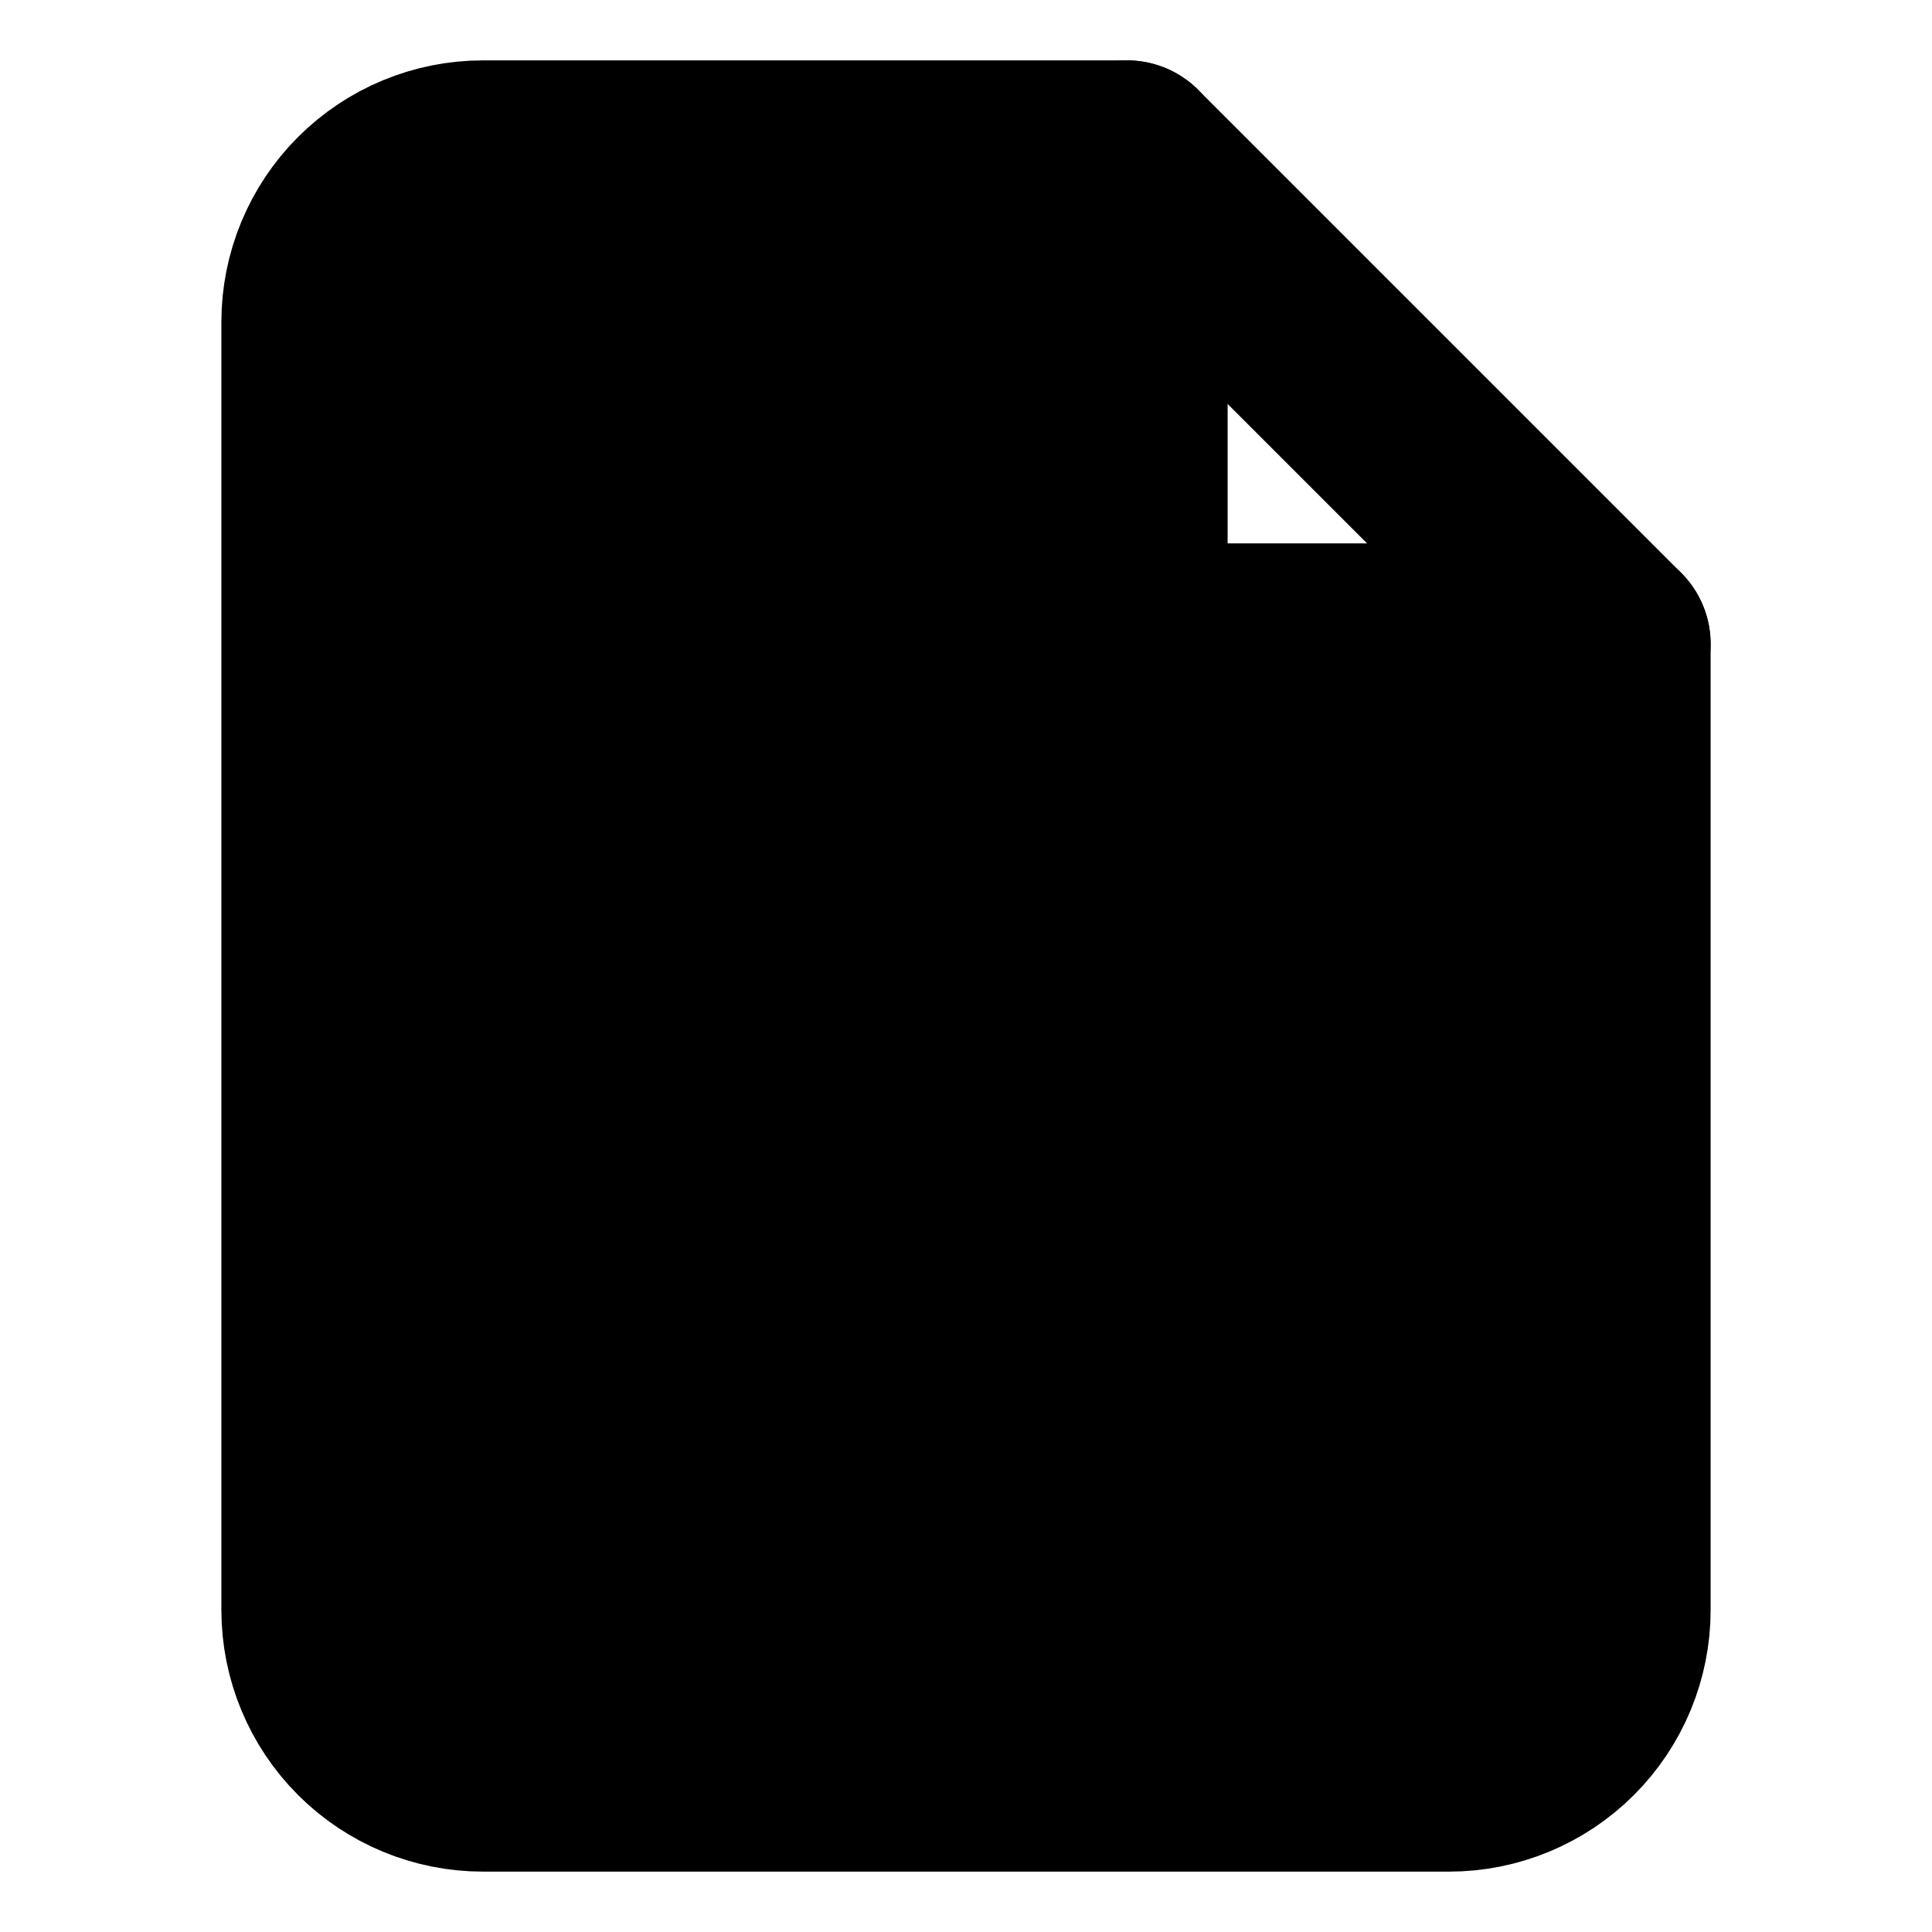
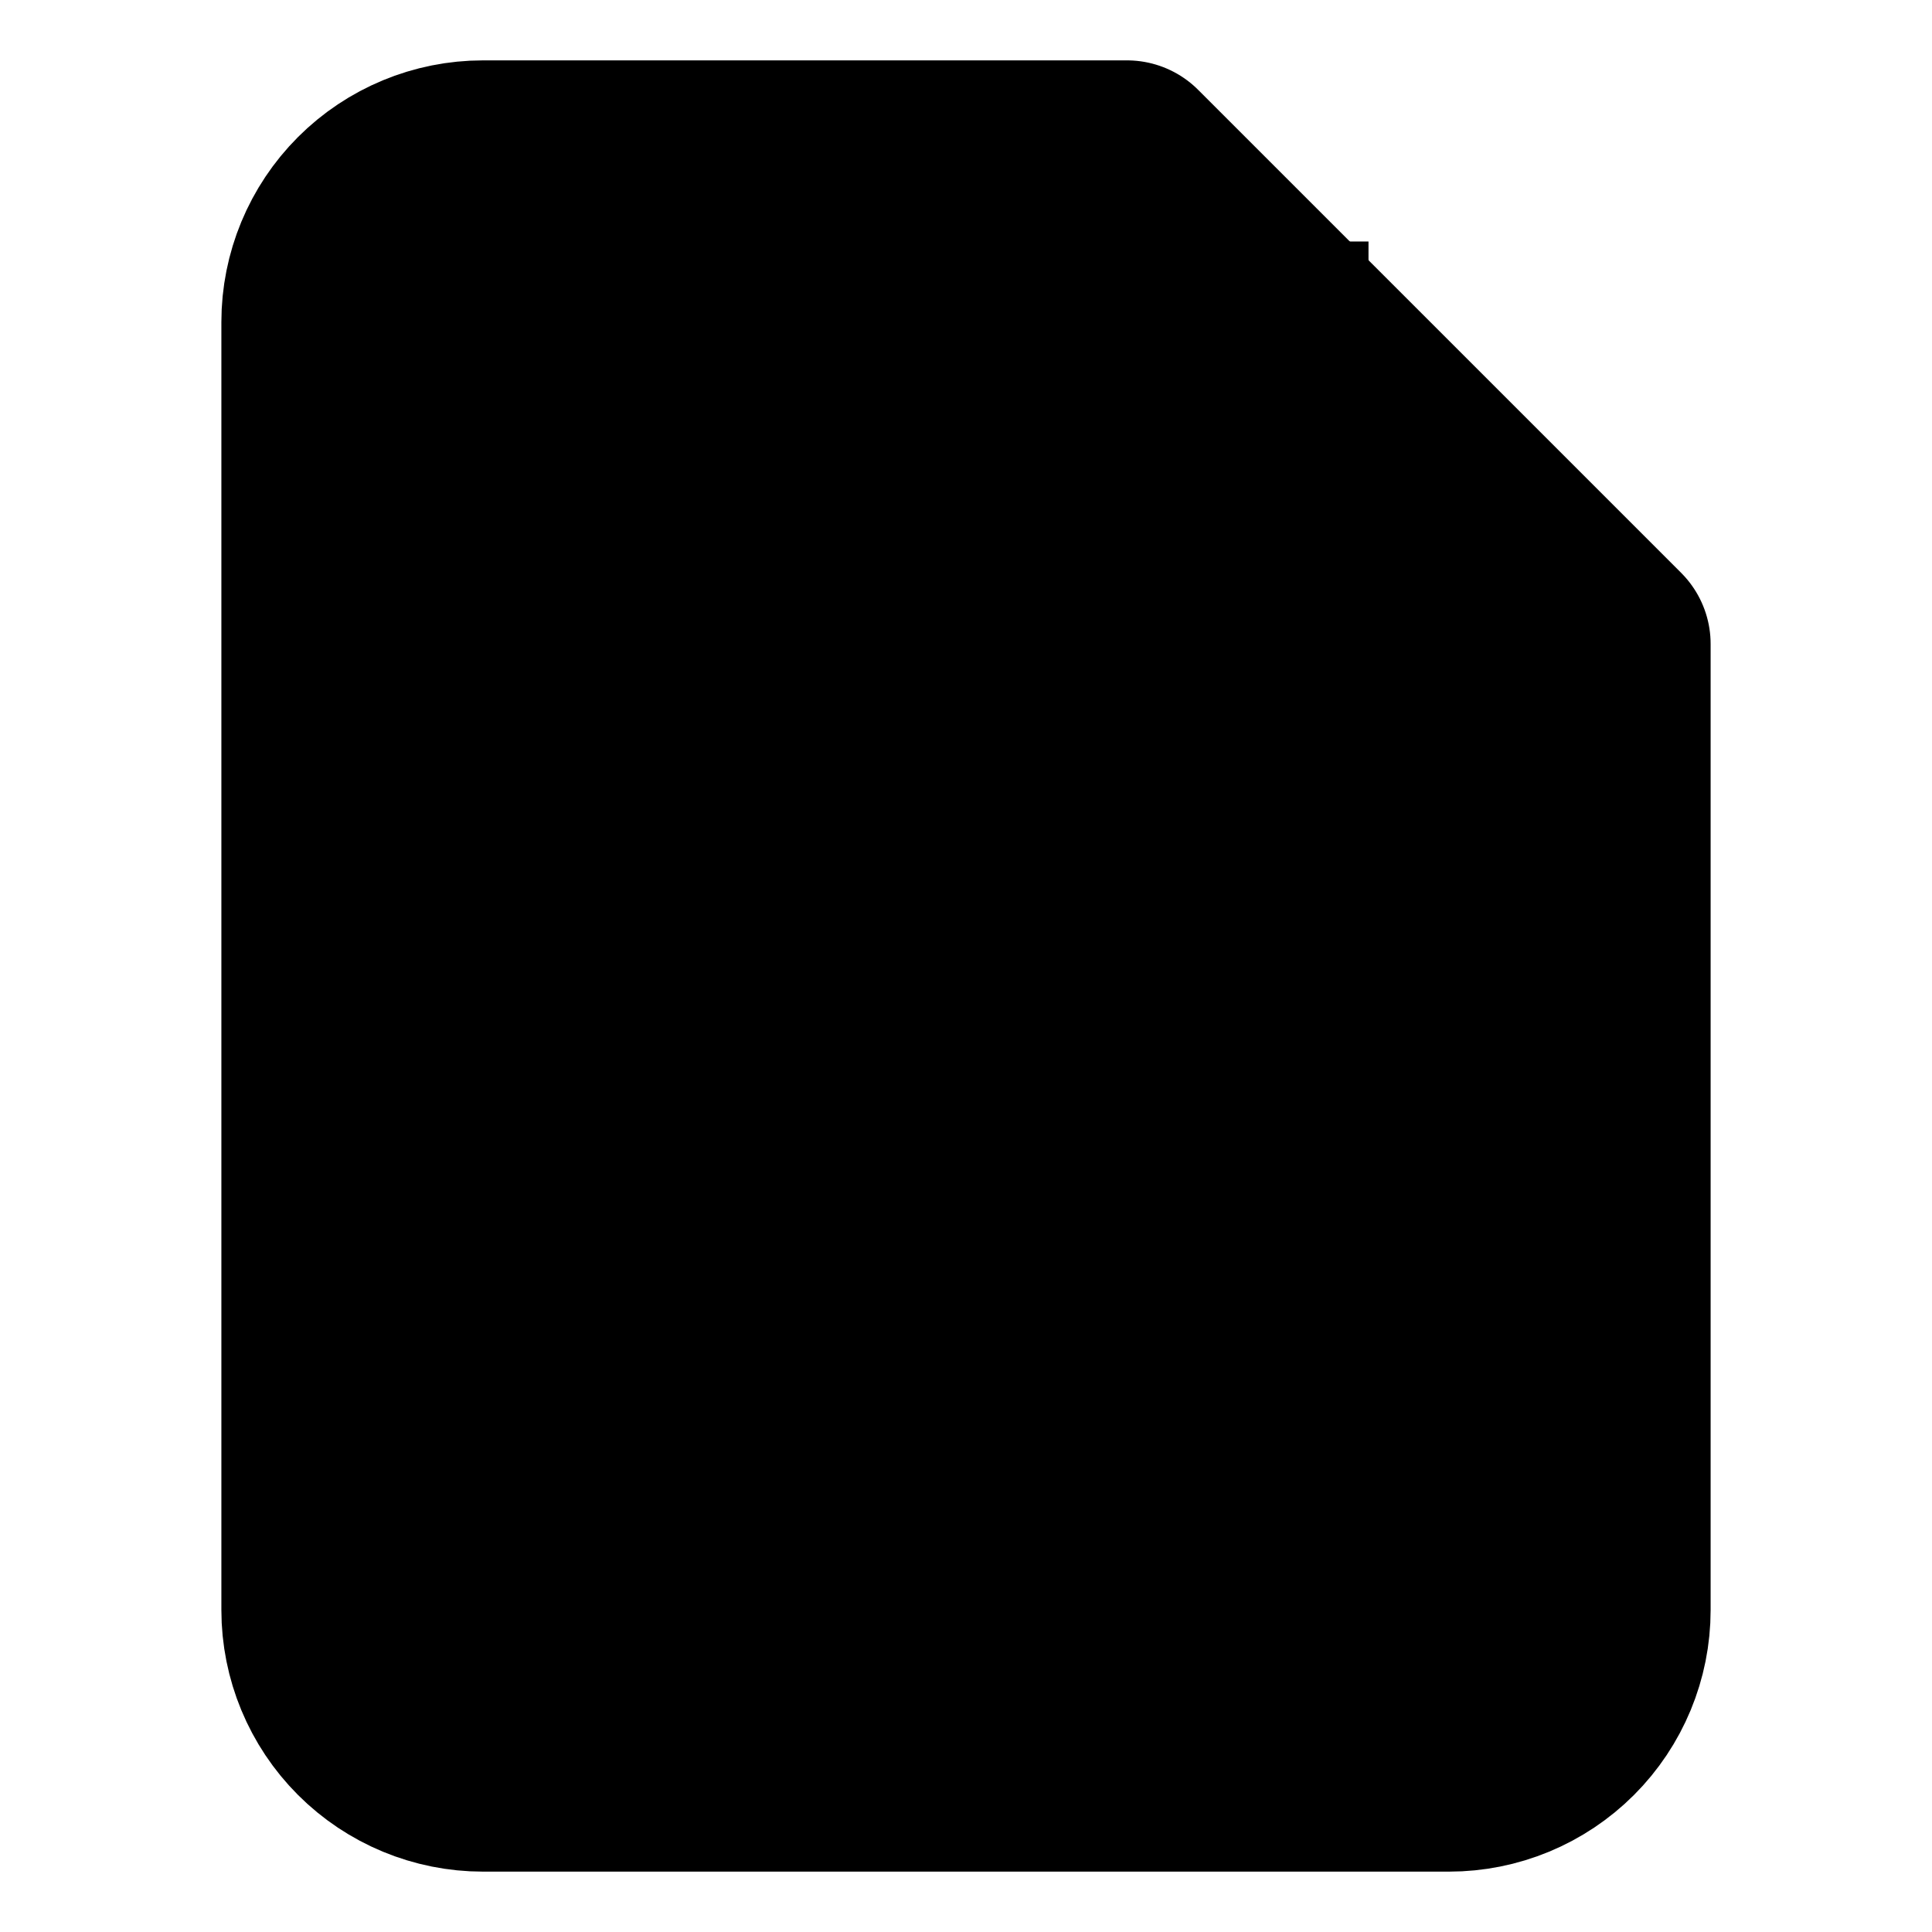
<svg xmlns="http://www.w3.org/2000/svg" width="24" height="24" viewBox="0 0 24 24" fill="none">
-   <path d="M14 2H6C5.47 2 4.961 2.211 4.586 2.586C4.211 2.961 4 3.47 4 4V20C4 20.53 4.211 21.039 4.586 21.414C4.961 21.789 5.47 22 6 22H18C18.53 22 19.039 21.789 19.414 21.414C19.789 21.039 20 20.53 20 20V8L14 2Z" stroke="black" stroke-width="2.5" stroke-linecap="round" stroke-linejoin="round" />
-   <path d="M14 2V8H20" stroke="black" stroke-width="2.5" stroke-linecap="round" stroke-linejoin="round" />
-   <rect x="5" y="9" width="14" height="12" fill="black" />
-   <rect x="5" y="3" width="9" height="7" fill="black" />
+   <path d="M14 2H6C5.47 2 4.961 2.211 4.586 2.586C4.211 2.961 4 3.47 4 4V20C4 20.53 4.211 21.039 4.586 21.414C4.961 21.789 5.47 22 6 22H18C18.53 22 19.039 21.789 19.414 21.414C19.789 21.039 20 20.53 20 20V8L14 2Z" stroke-width="2.5" stroke-linecap="round" stroke-linejoin="round" stroke="black" />
+   <path d="M19 6H5V21H19V6Z" fill="black" />
+   <path d="M17 3H5V10H17V3Z" fill="black" />
</svg>
